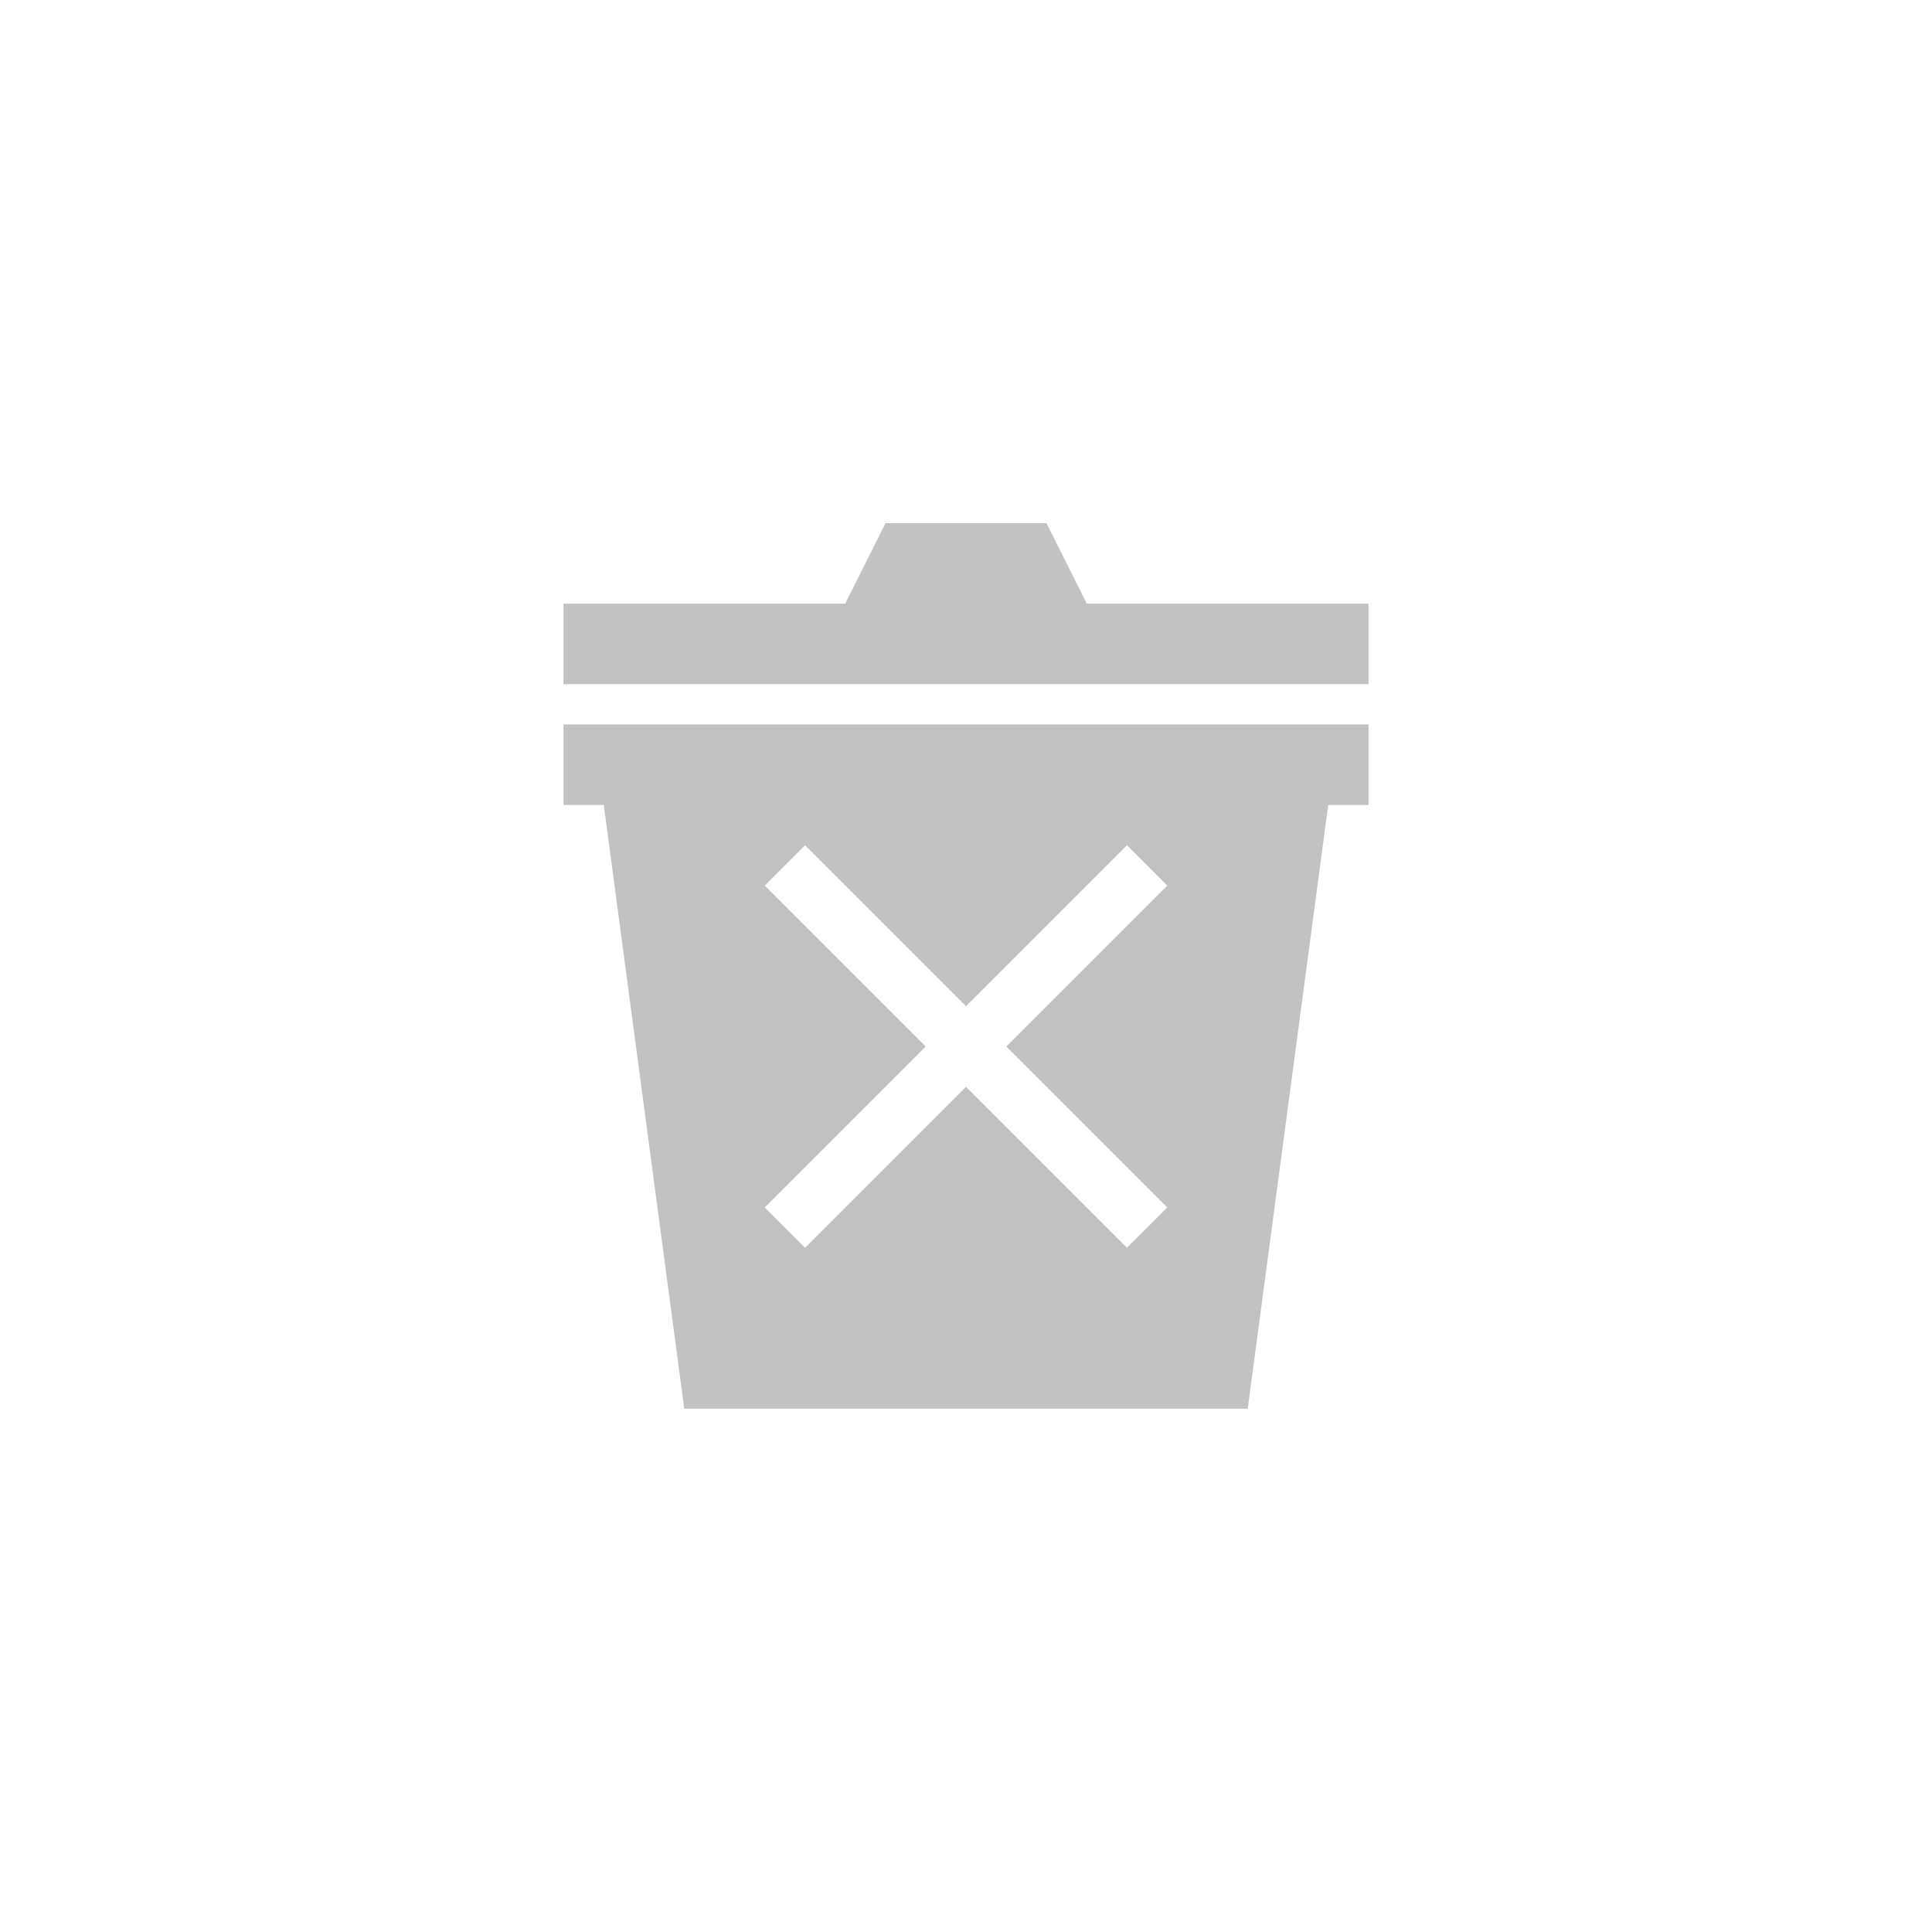
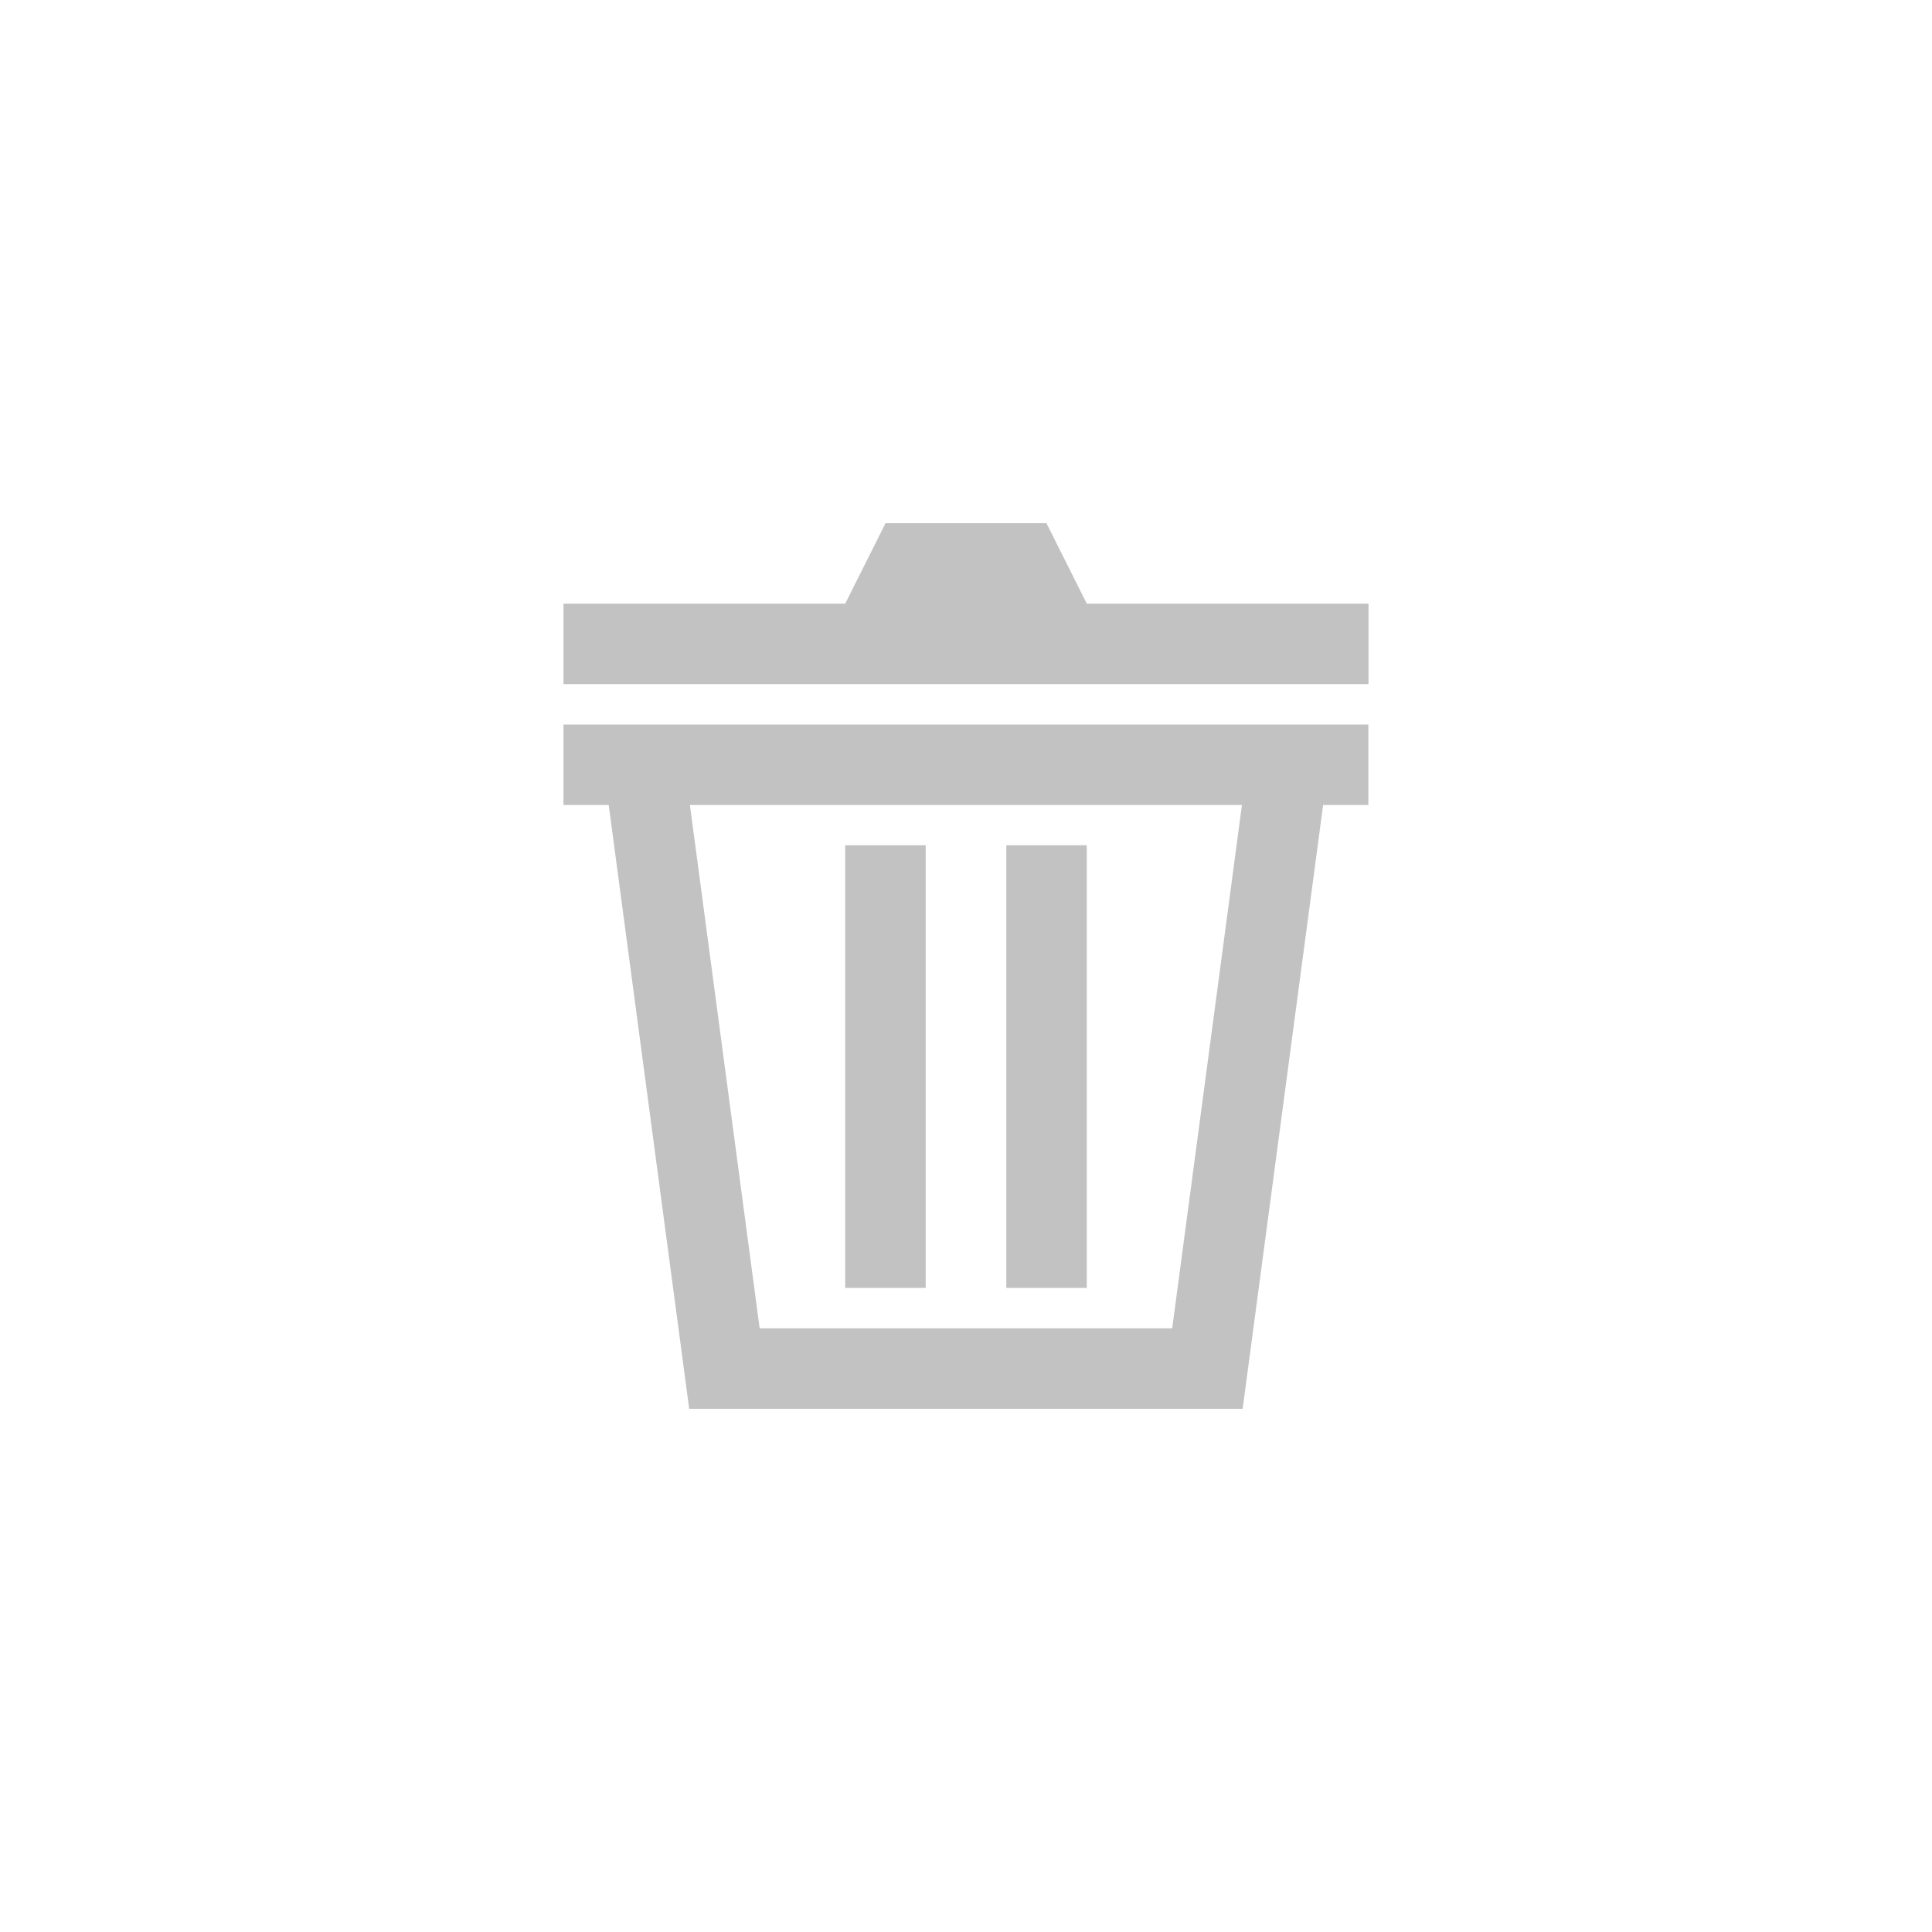
<svg xmlns="http://www.w3.org/2000/svg" width="48" height="48" viewBox="0 0 12.7 12.7" version="1.1" id="svg8">
  <defs id="defs2" />
  <g id="layer1" transform="translate(0,-283.7708)">
-     <path id="path1" style="fill:#999999;fill-opacity:0.6;stroke-width:0.3;stroke-linejoin:round" d="M 3.704 288.533 L 3.704 289.062 L 3.969 289.062 L 4.498 293.031 L 8.202 293.031 L 8.731 289.062 L 8.996 289.062 L 8.996 288.533 L 3.704 288.533 z M 5.292 289.327 L 6.35 290.385 L 7.408 289.327 L 7.673 289.592 L 6.615 290.65 L 7.673 291.708 L 7.408 291.973 L 6.35 290.915 L 5.292 291.973 L 5.027 291.708 L 6.085 290.65 L 5.027 289.592 L 5.292 289.327 z " />
+     <path id="path1" style="fill:none;fill-opacity:0.6;stroke:#999999;stroke-width:0.529;stroke-linecap:butt;stroke-linejoin:miter;stroke-opacity:0.6" d="m 3.704,288.798 h 0.529 l 0.529,3.969 h 3.175 l 0.529,-3.969 h 0.529 z" />
+     <rect style="fill:#999999;fill-opacity:0.6;stroke:none;stroke-width:0.529;stroke-linecap:butt;stroke-linejoin:miter;stroke-opacity:0.6;paint-order:stroke markers fill" id="rect3" width="0.529" height="2.91" x="5.556" y="289.327" />
+     <rect style="fill:#999999;fill-opacity:0.6;stroke:none;stroke-width:0.529;stroke-linecap:butt;stroke-linejoin:miter;stroke-opacity:0.6;paint-order:stroke markers fill" id="rect4" width="0.529" height="2.91" x="6.615" y="289.327" />
    <path style="fill:#999999;fill-opacity:0.6;stroke-width:0.3;stroke-linejoin:round" d="m 5.821,287.21 -0.265,0.529 H 3.704 v 0.529 h 5.292 l -2e-7,-0.529 H 7.144 l -0.265,-0.529 z" id="path2" />
  </g>
</svg>
